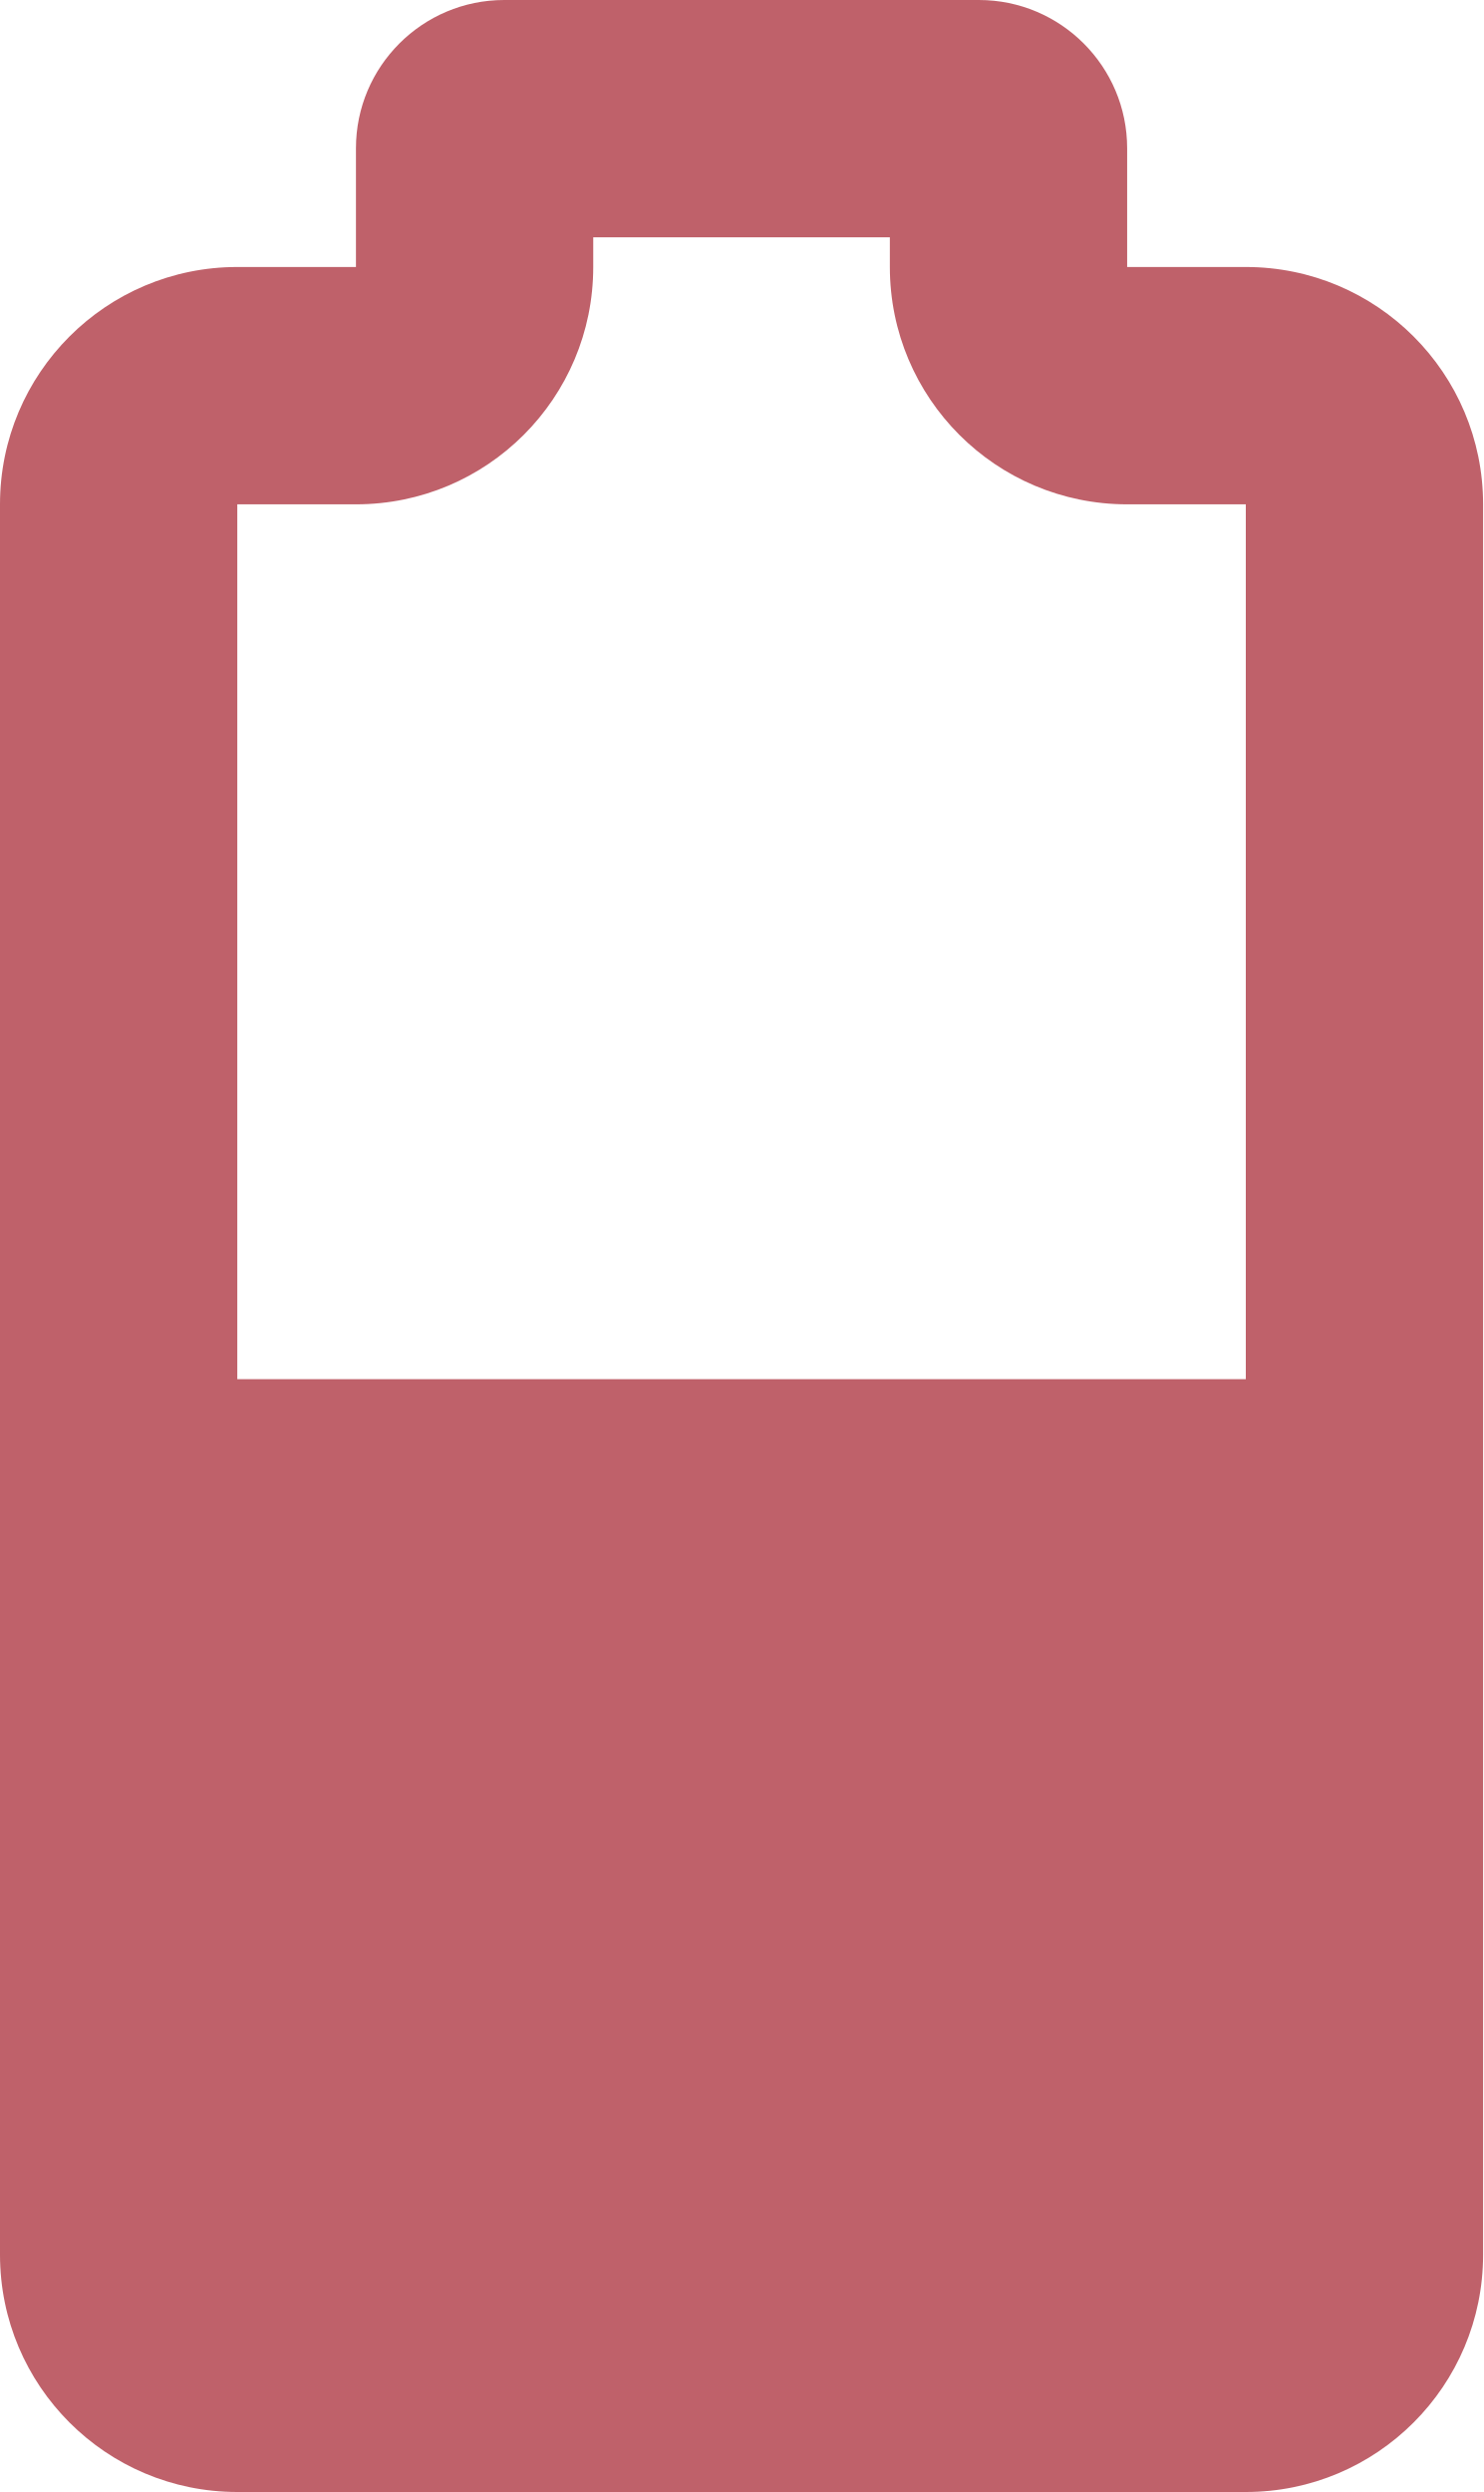
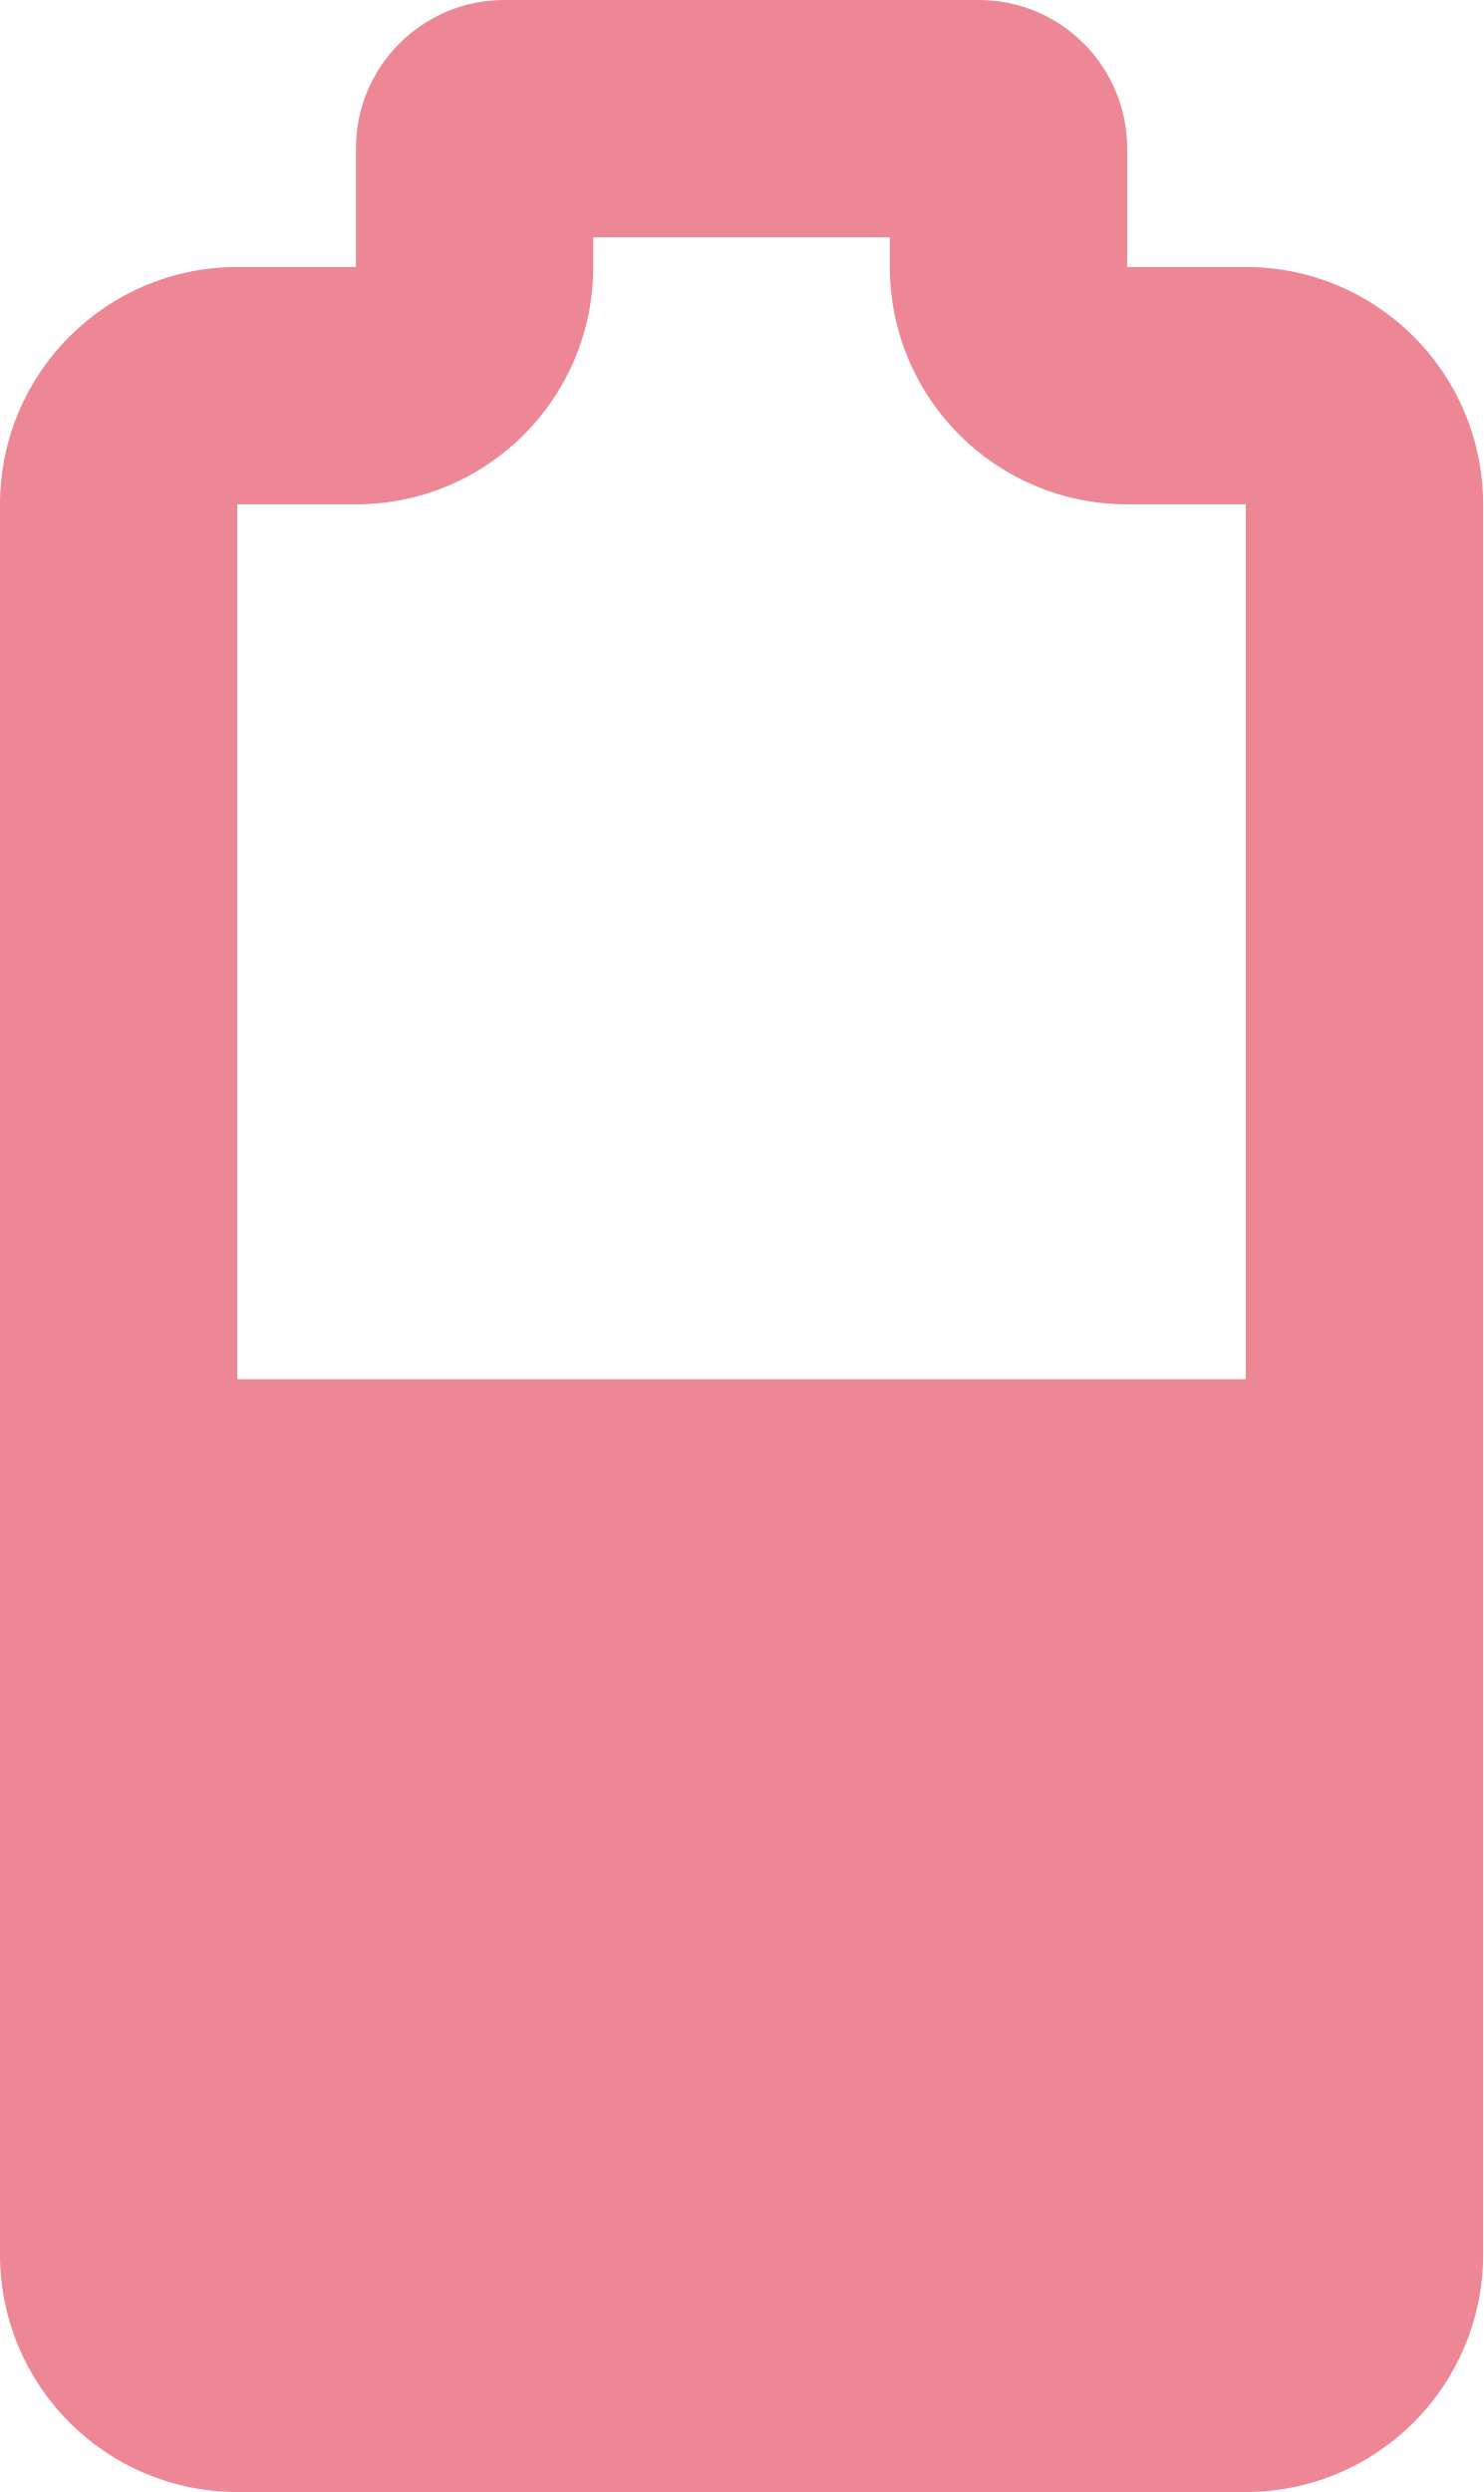
<svg xmlns="http://www.w3.org/2000/svg" id="Layer_1" data-name="Layer 1" viewBox="0 0 50 84">
  <defs>
    <style>
      .cls-1 {
        /* {# rcol(data.color.love) #} */
-         fill: #bf616a;
+         fill: #ed8796;
      }
    </style>
  </defs>
  <path class="cls-1" d="M42,9h-4v-4c0-2.76-2.24-5-5-5h-16c-2.76,0-5,2.24-5,5v4h-4C3.58,9,0,12.58,0,17v59c0,4.42,3.58,8,8,8h34c4.42,0,8-3.58,8-8V17c0-4.42-3.58-8-8-8ZM12,17c4.42,0,8-3.58,8-8v-1h10v1c0,4.42,3.58,8,8,8h4v29.49H8v-29.49h4Z" />
</svg>
